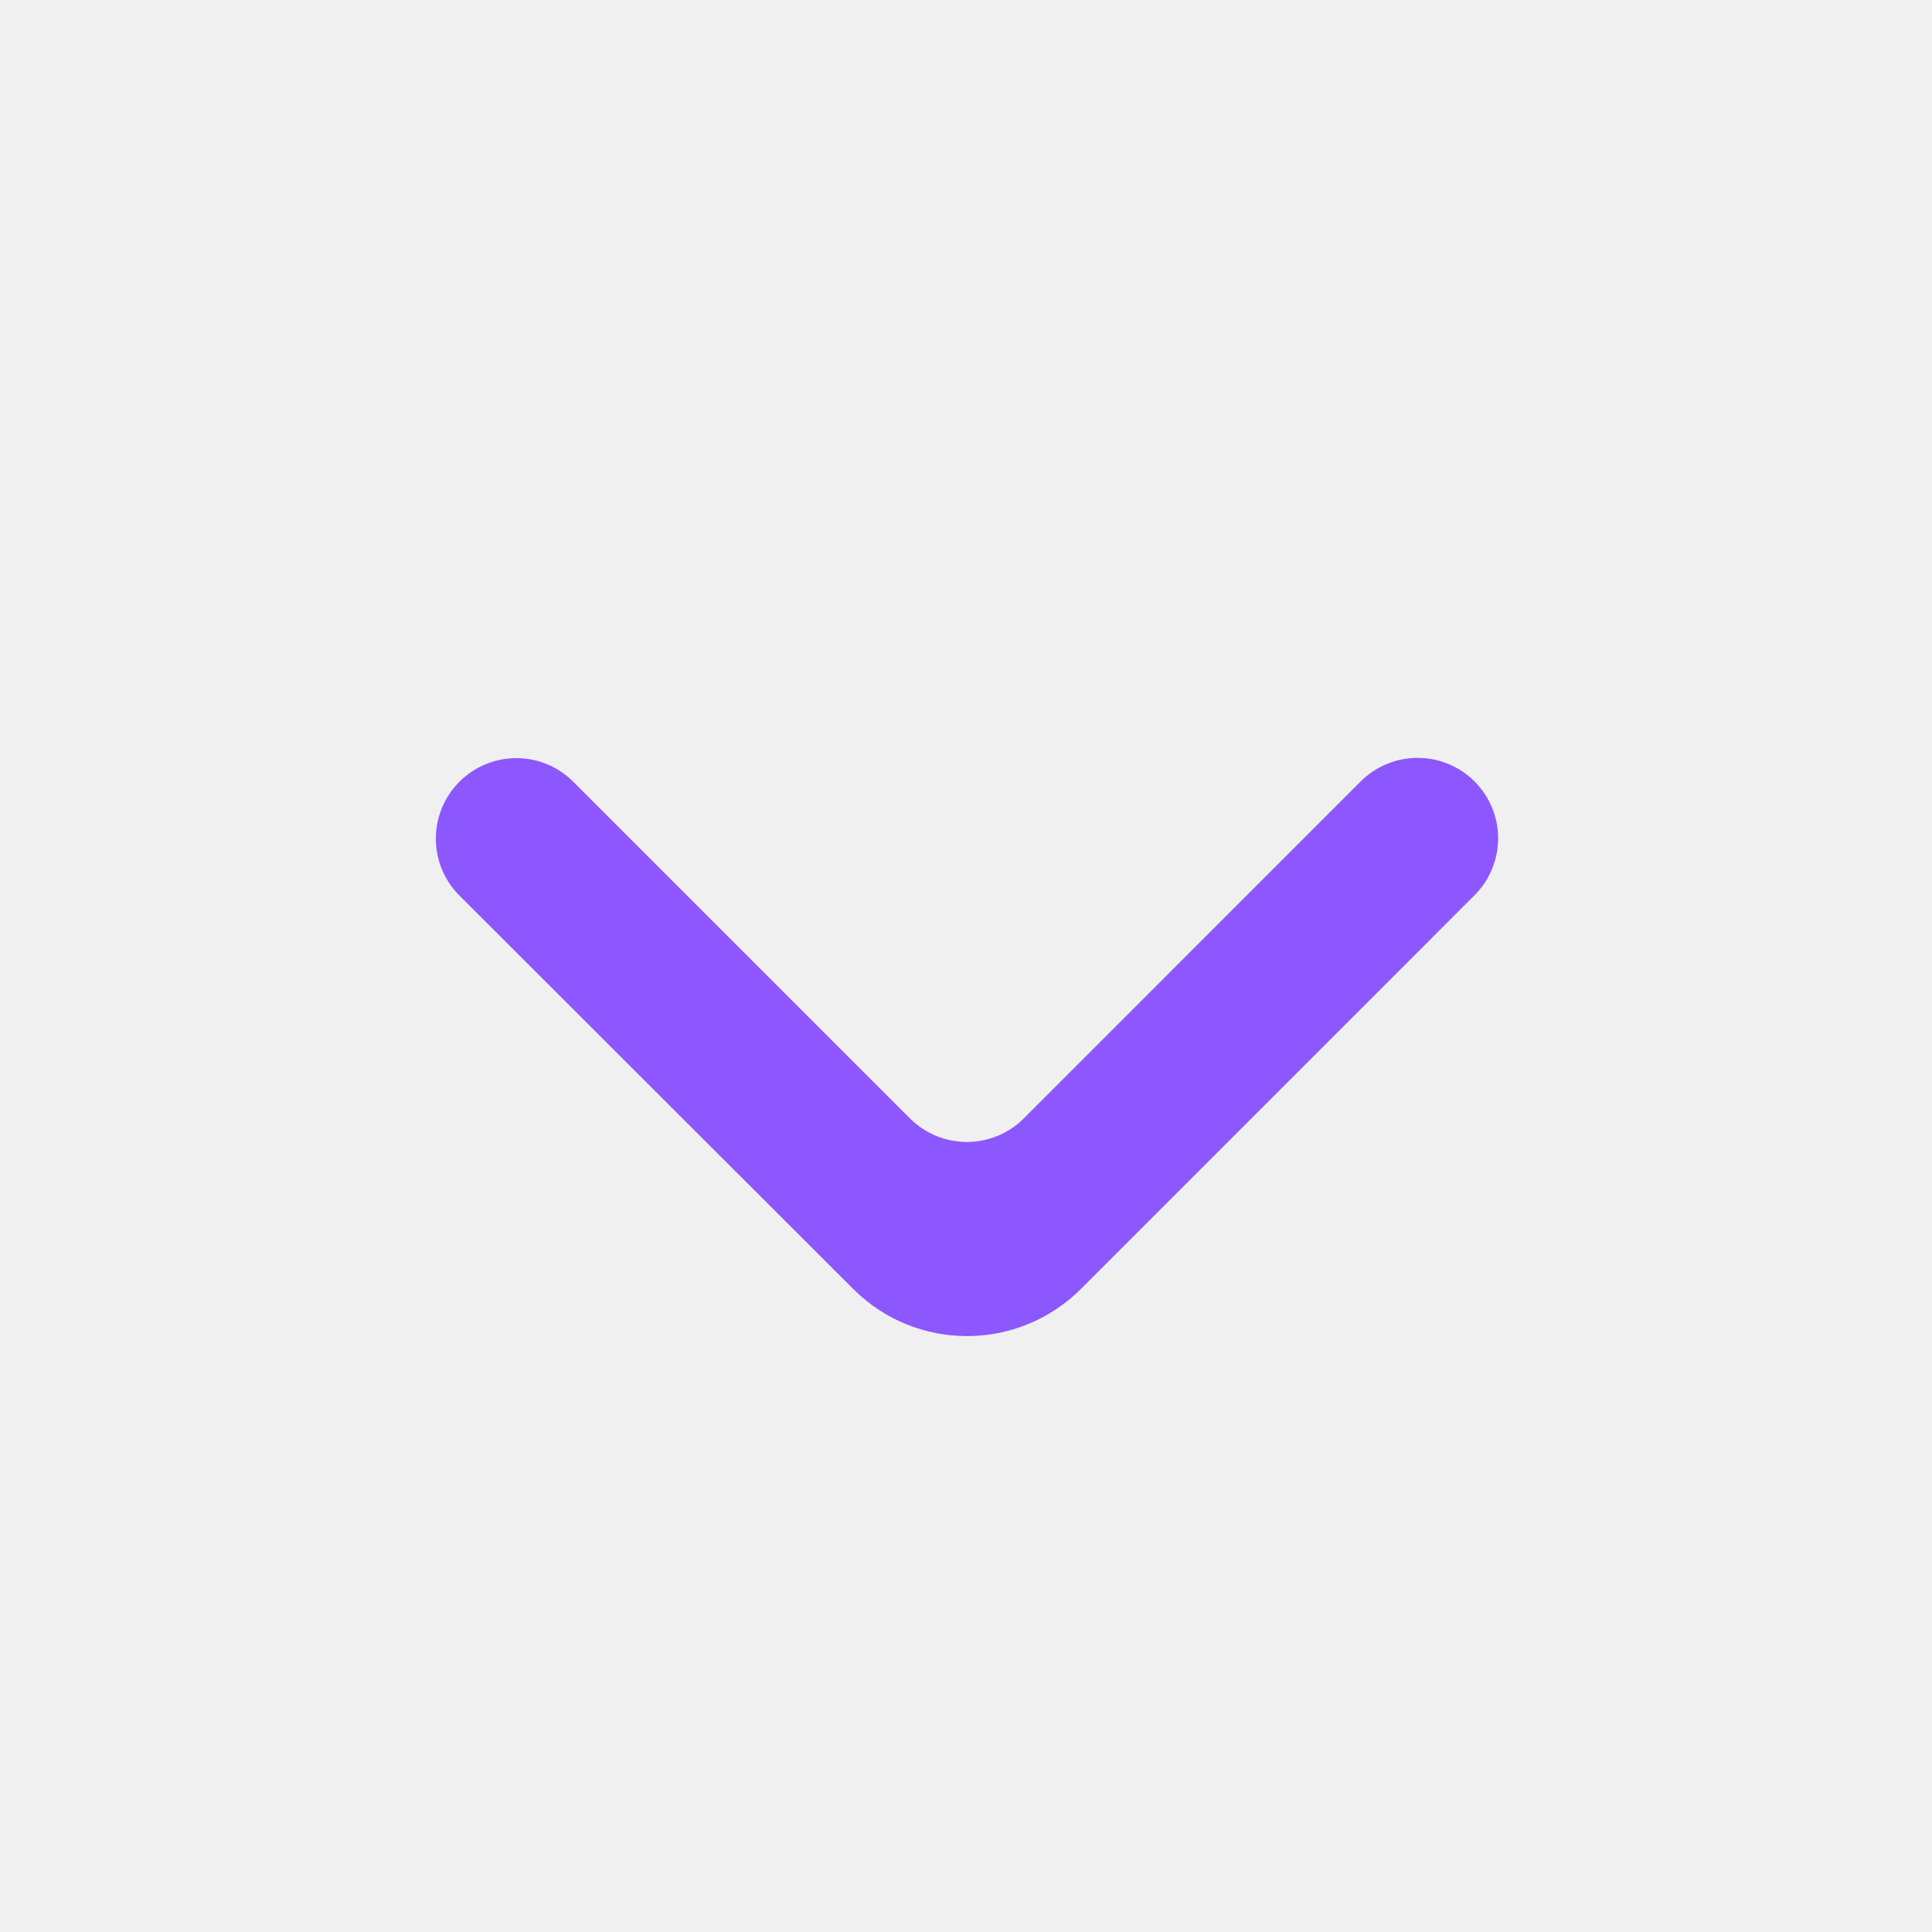
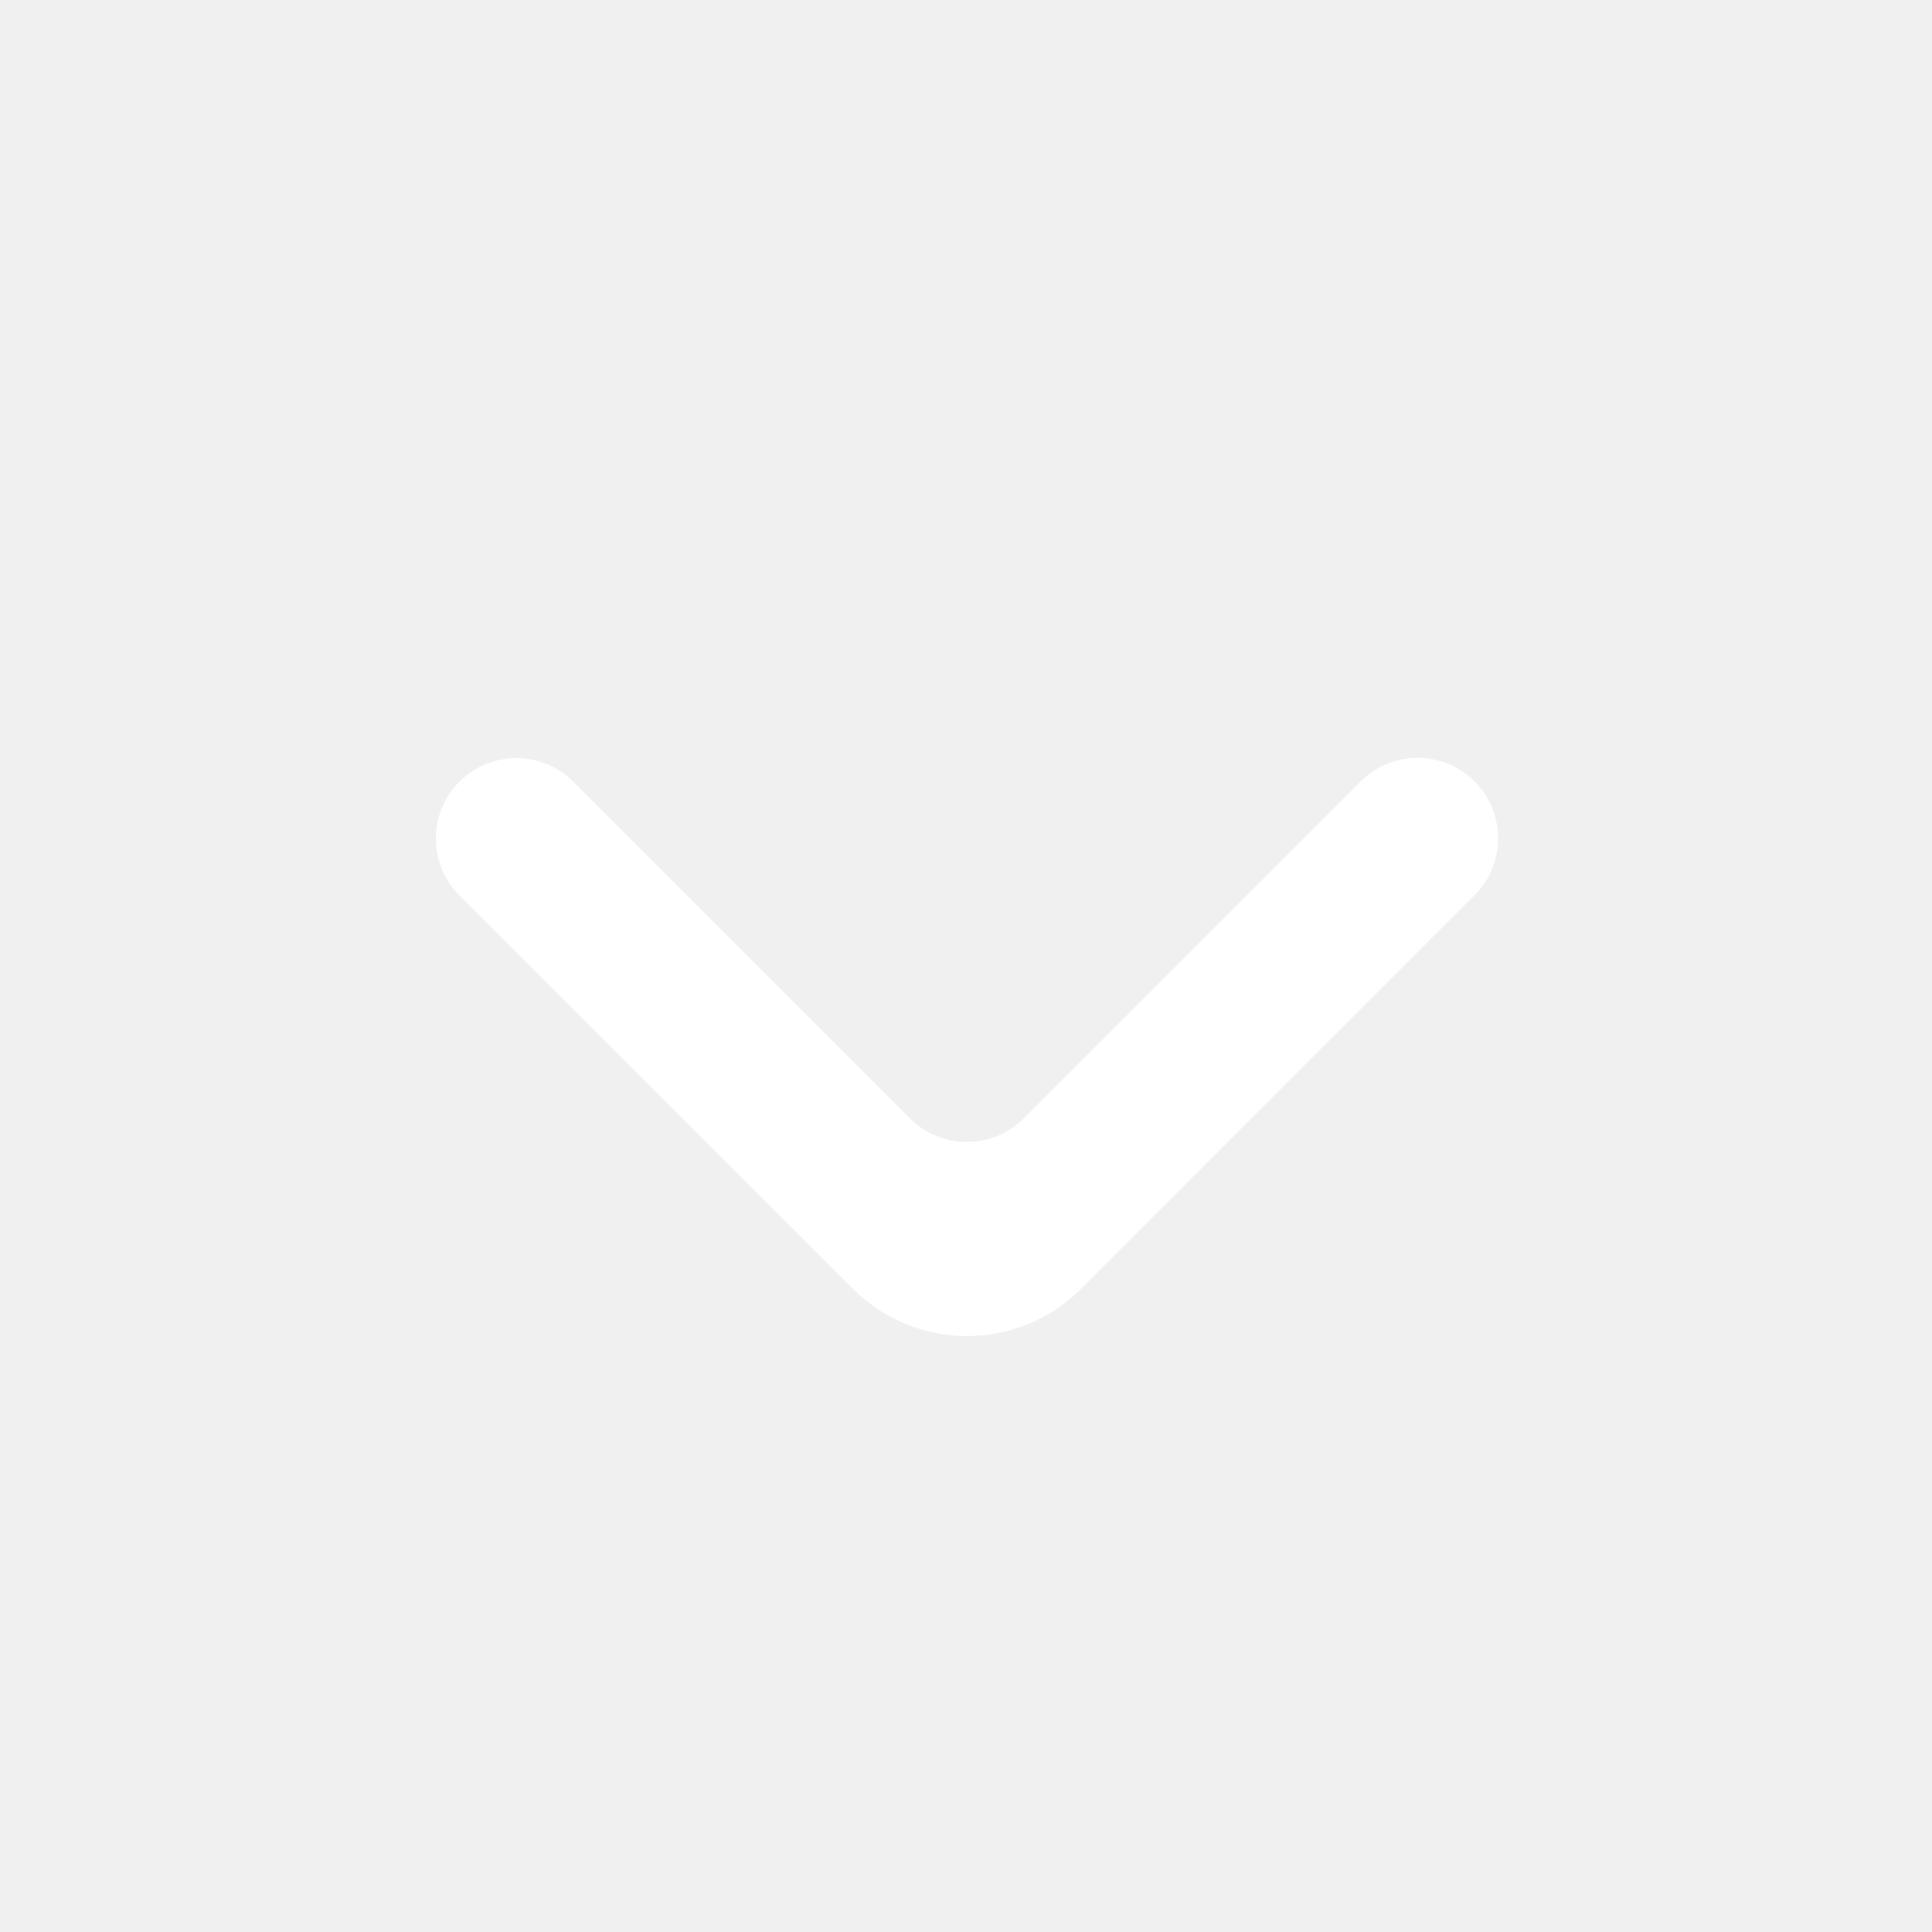
<svg xmlns="http://www.w3.org/2000/svg" width="800px" height="800px" viewBox="0 0 24 24" fill="8c57ff">
-   <path d="M5.707 9.711C5.317 10.101 5.317 10.734 5.707 11.125L10.599 16.012C11.38 16.793 12.646 16.792 13.427 16.012L18.317 11.121C18.708 10.731 18.708 10.098 18.317 9.707C17.927 9.317 17.294 9.317 16.903 9.707L12.718 13.893C12.327 14.283 11.694 14.283 11.303 13.893L7.121 9.711C6.731 9.32 6.098 9.32 5.707 9.711Z" fill="#8c57ff" />
+   <path d="M5.707 9.711C5.317 10.101 5.317 10.734 5.707 11.125L10.599 16.012C11.38 16.793 12.646 16.792 13.427 16.012L18.317 11.121C18.708 10.731 18.708 10.098 18.317 9.707C17.927 9.317 17.294 9.317 16.903 9.707L12.718 13.893C12.327 14.283 11.694 14.283 11.303 13.893L7.121 9.711C6.731 9.32 6.098 9.32 5.707 9.711Z" fill="#ffffff" />
</svg>
